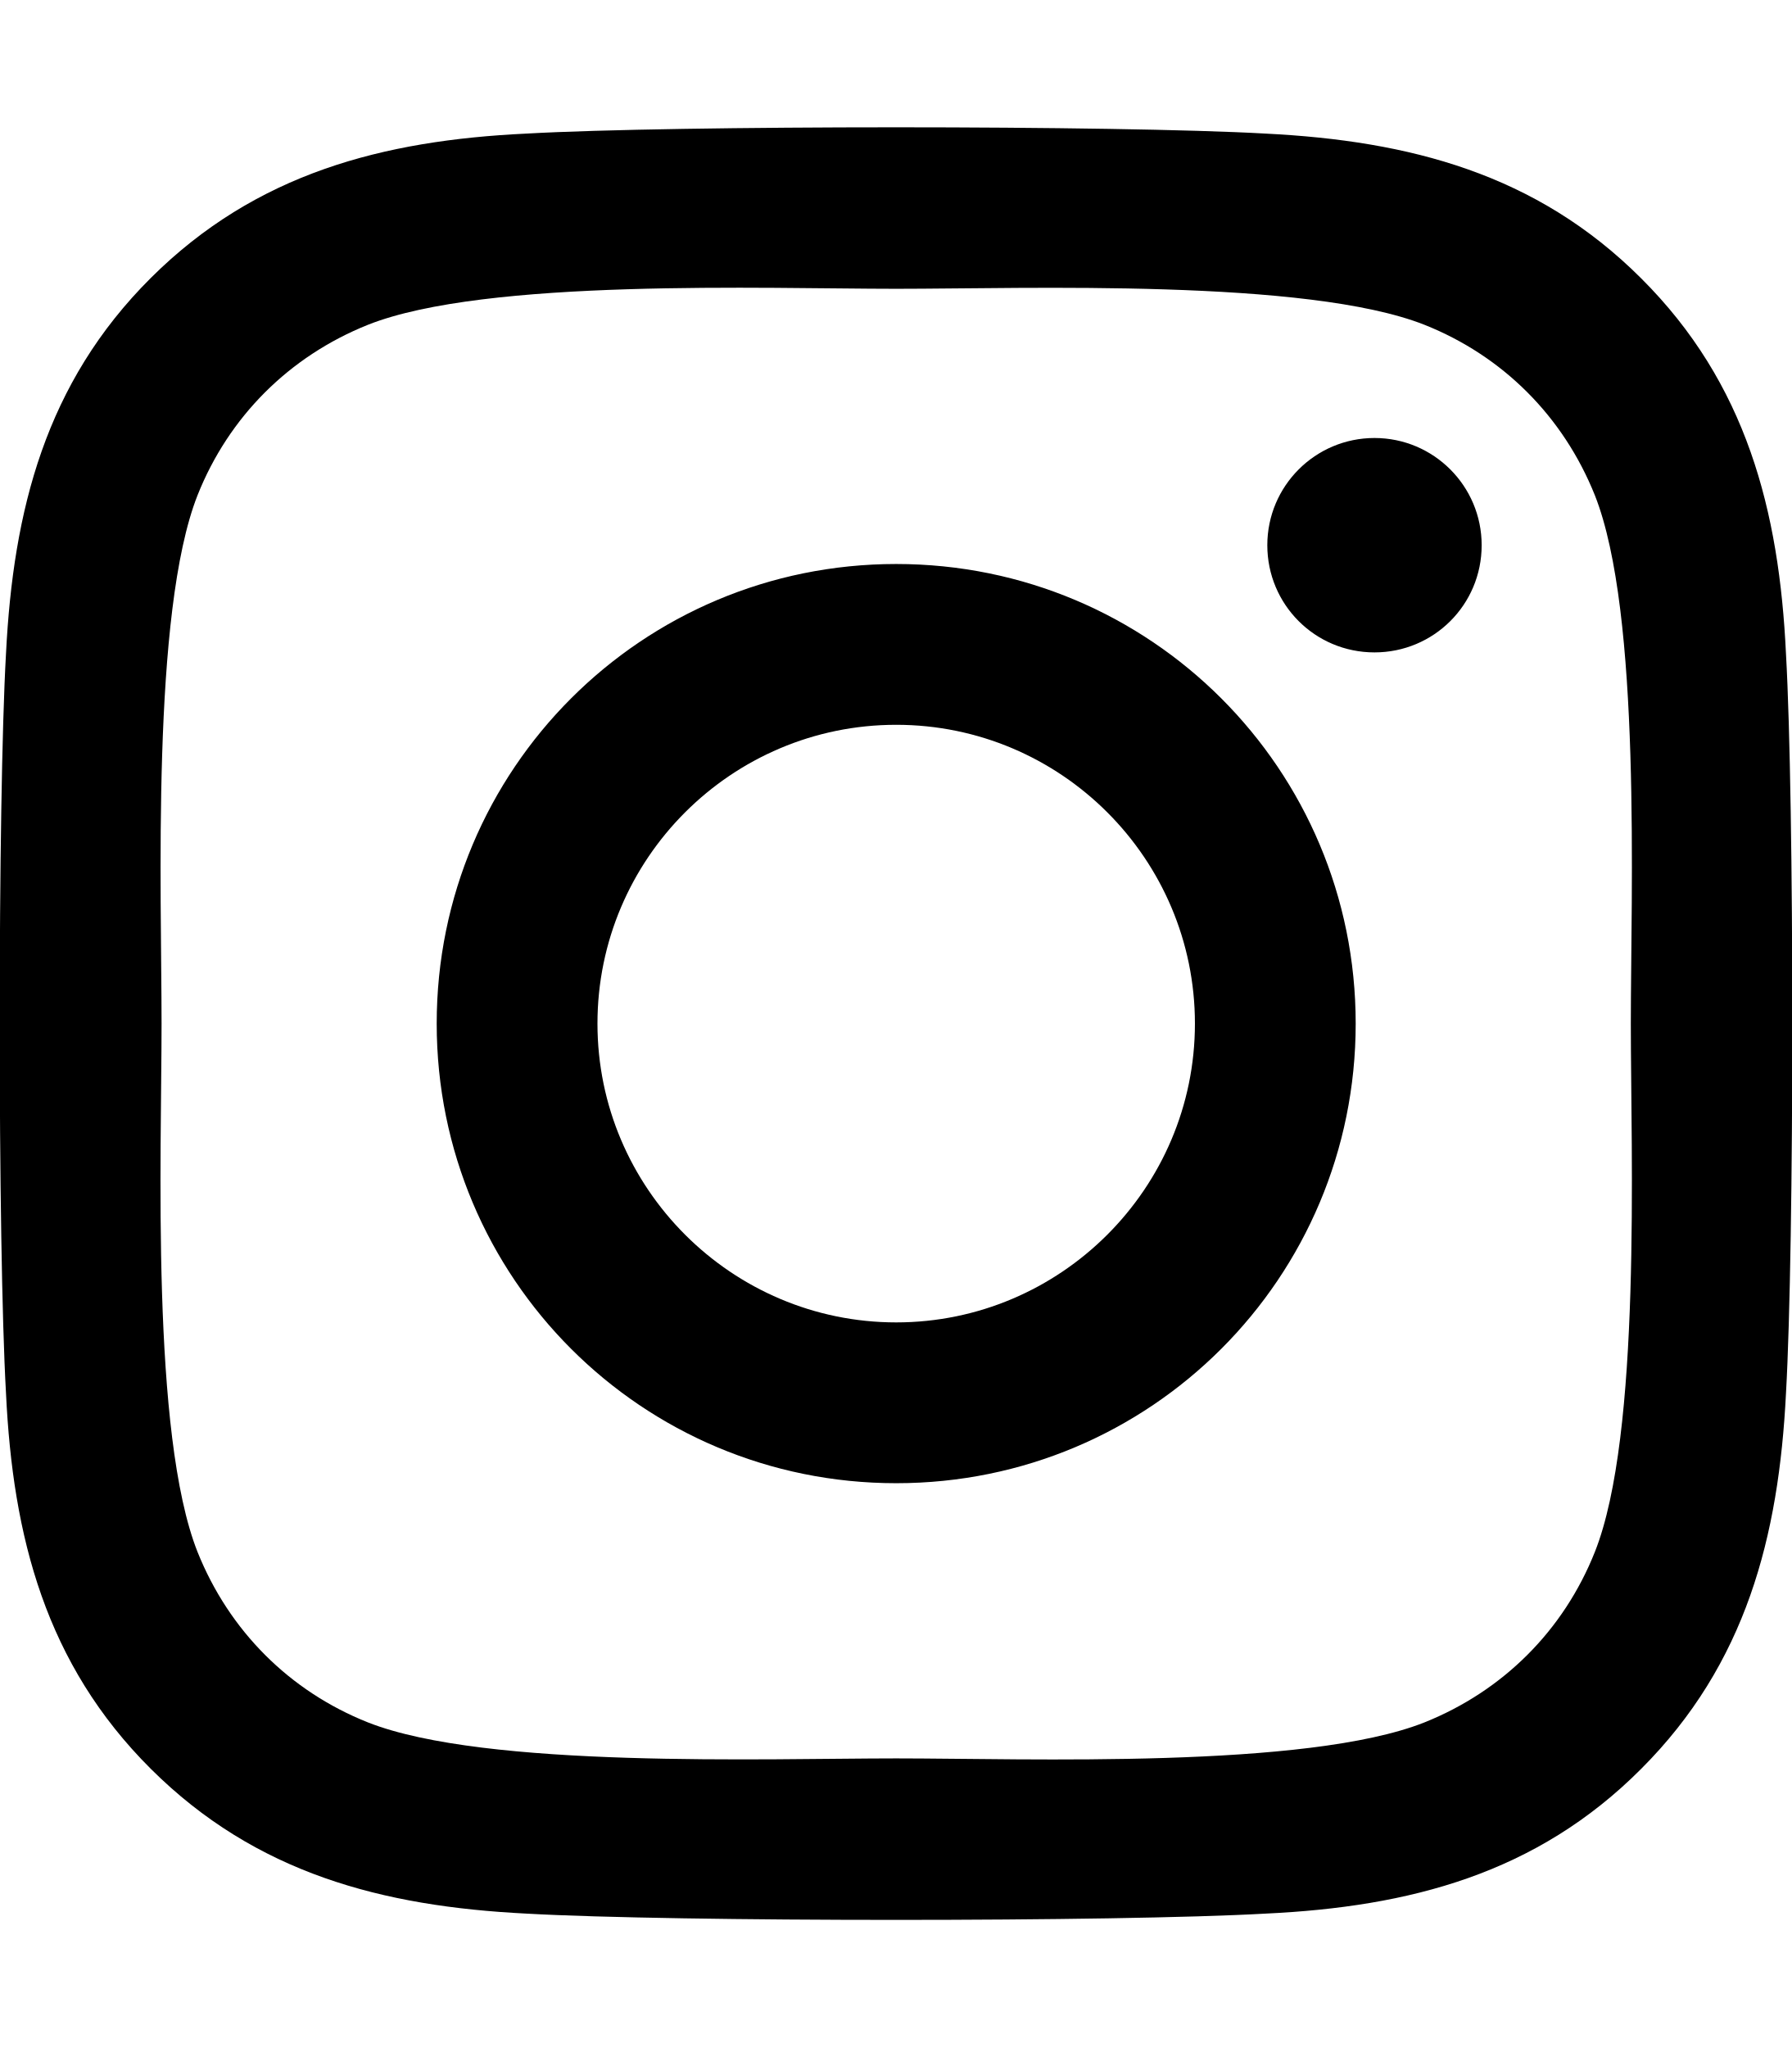
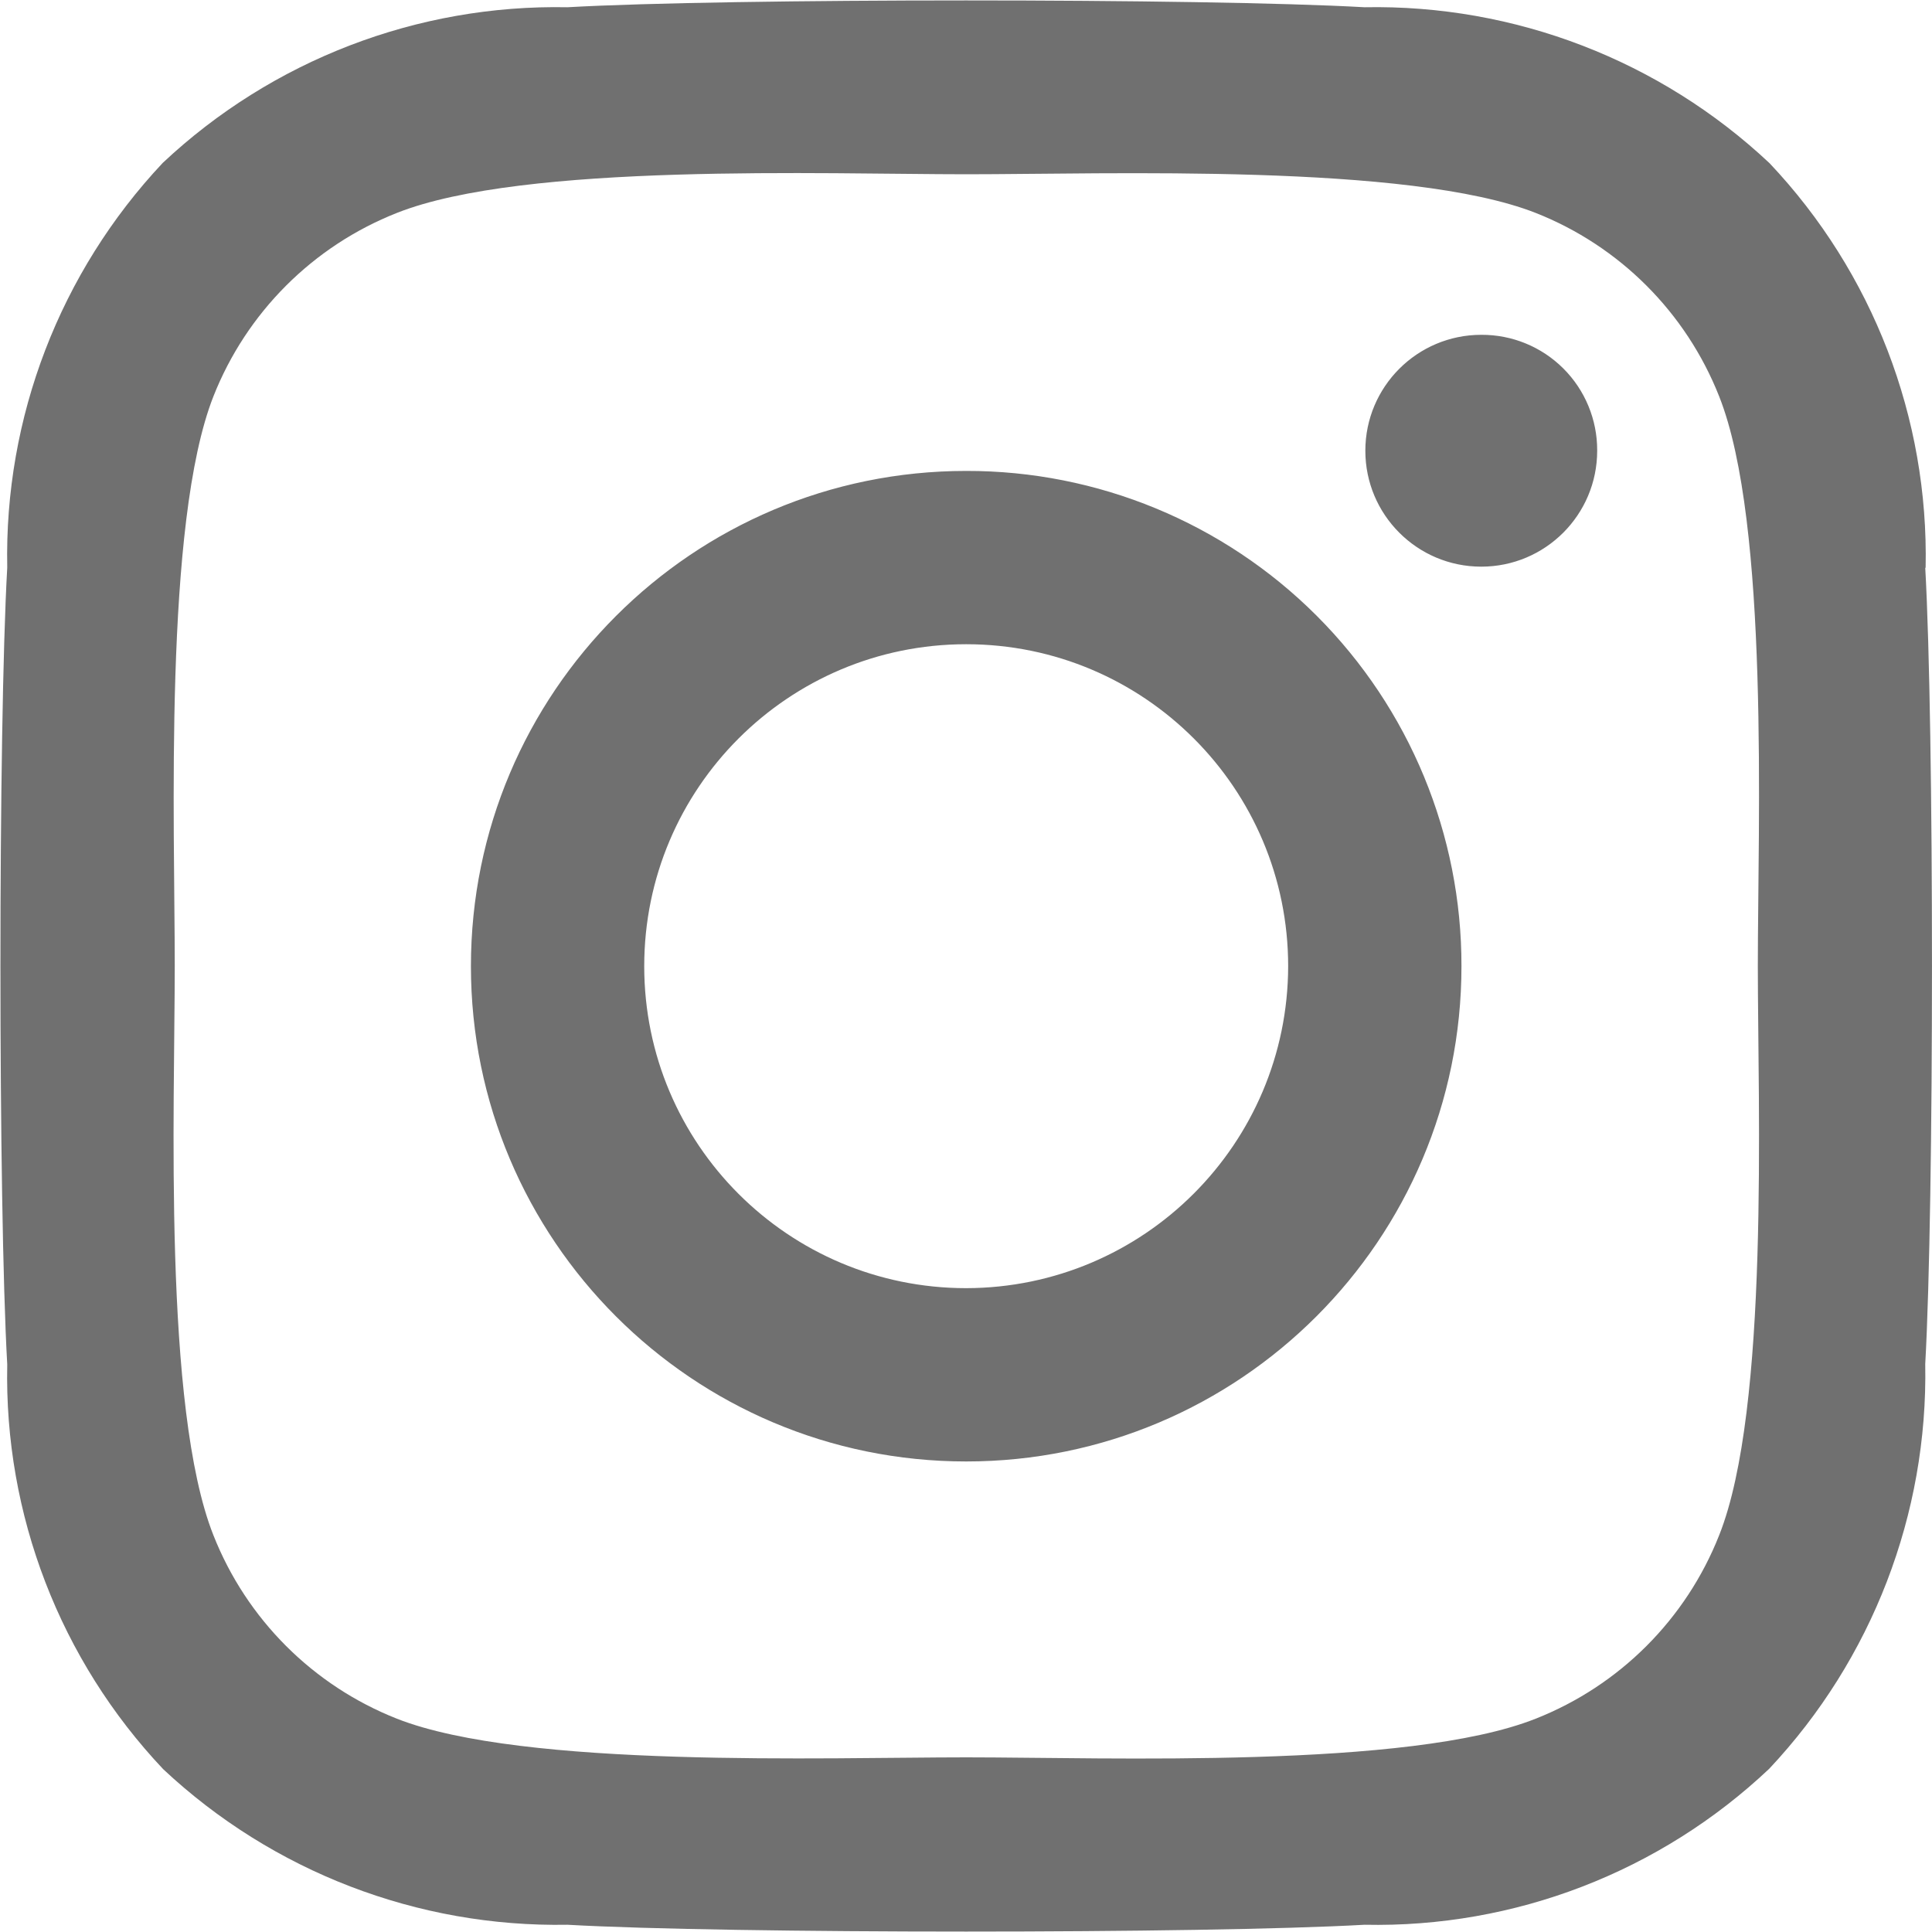
- <svg xmlns="http://www.w3.org/2000/svg" viewBox="0 0 448 512">
-   <path d="M224.1 141c-63.6 0-114.9 51.3-114.9 114.9s51.3 114.9 114.9 114.9S339 319.5 339 255.9 287.7 141 224.1 141zm0 189.6c-41.1 0-74.7-33.5-74.7-74.7s33.5-74.7 74.7-74.7 74.7 33.5 74.7 74.7-33.6 74.7-74.7 74.7zm146.4-194.3c0 14.9-12 26.8-26.8 26.8-14.9 0-26.8-12-26.8-26.8s12-26.8 26.8-26.8 26.8 12 26.8 26.8zm76.1 27.2c-1.7-35.9-9.9-67.7-36.2-93.9-26.2-26.2-58-34.4-93.9-36.2-37-2.1-147.9-2.1-184.9 0-35.8 1.7-67.6 9.9-93.9 36.1s-34.4 58-36.2 93.9c-2.1 37-2.1 147.9 0 184.9 1.7 35.9 9.9 67.7 36.2 93.9s58 34.4 93.9 36.2c37 2.1 147.9 2.1 184.9 0 35.9-1.7 67.7-9.9 93.9-36.2 26.2-26.2 34.4-58 36.2-93.9 2.1-37 2.1-147.8 0-184.8zM398.8 388c-7.8 19.6-22.9 34.7-42.6 42.6-29.5 11.7-99.5 9-132.1 9s-102.7 2.6-132.1-9c-19.6-7.8-34.7-22.9-42.6-42.6-11.7-29.5-9-99.5-9-132.1s-2.6-102.7 9-132.1c7.8-19.6 22.9-34.7 42.6-42.6 29.5-11.7 99.5-9 132.1-9s102.7-2.6 132.1 9c19.6 7.8 34.7 22.9 42.6 42.6 11.7 29.5 9 99.5 9 132.1s2.7 102.7-9 132.1z" />
+ <svg xmlns="http://www.w3.org/2000/svg" viewBox="0 0 20 19.996">
+   <defs>
+     <style>
+       .cls-1 {
+         fill: #707070;
+       }
+     </style>
+   </defs>
+   <path id="instagram" class="cls-1" d="M9.927,36.7a5.127,5.127,0,1,0,5.127,5.127A5.118,5.118,0,0,0,9.927,36.7Zm0,8.46a3.333,3.333,0,1,1,3.333-3.333,3.339,3.339,0,0,1-3.333,3.333Zm6.532-8.669a1.2,1.2,0,1,1-1.2-1.2A1.193,1.193,0,0,1,16.459,36.486Zm3.4,1.214a5.918,5.918,0,0,0-1.615-4.19A5.956,5.956,0,0,0,14.05,31.9c-1.651-.094-6.6-.094-8.25,0a5.948,5.948,0,0,0-4.19,1.611A5.937,5.937,0,0,0,0,37.7c-.094,1.651-.094,6.6,0,8.25a5.918,5.918,0,0,0,1.615,4.19A5.964,5.964,0,0,0,5.8,51.75c1.651.094,6.6.094,8.25,0a5.918,5.918,0,0,0,4.19-1.615,5.956,5.956,0,0,0,1.615-4.19C19.948,44.295,19.948,39.351,19.855,37.7ZM17.722,47.717a3.374,3.374,0,0,1-1.9,1.9c-1.316.522-4.439.4-5.894.4s-4.582.116-5.894-.4a3.374,3.374,0,0,1-1.9-1.9c-.522-1.316-.4-4.439-.4-5.894s-.116-4.582.4-5.894a3.374,3.374,0,0,1,1.9-1.9c1.316-.522,4.439-.4,5.894-.4s4.582-.116,5.894.4a3.374,3.374,0,0,1,1.9,1.9c.522,1.316.4,4.439.4,5.894S18.244,46.405,17.722,47.717Z" transform="translate(0.075 -31.825)" />
</svg>
